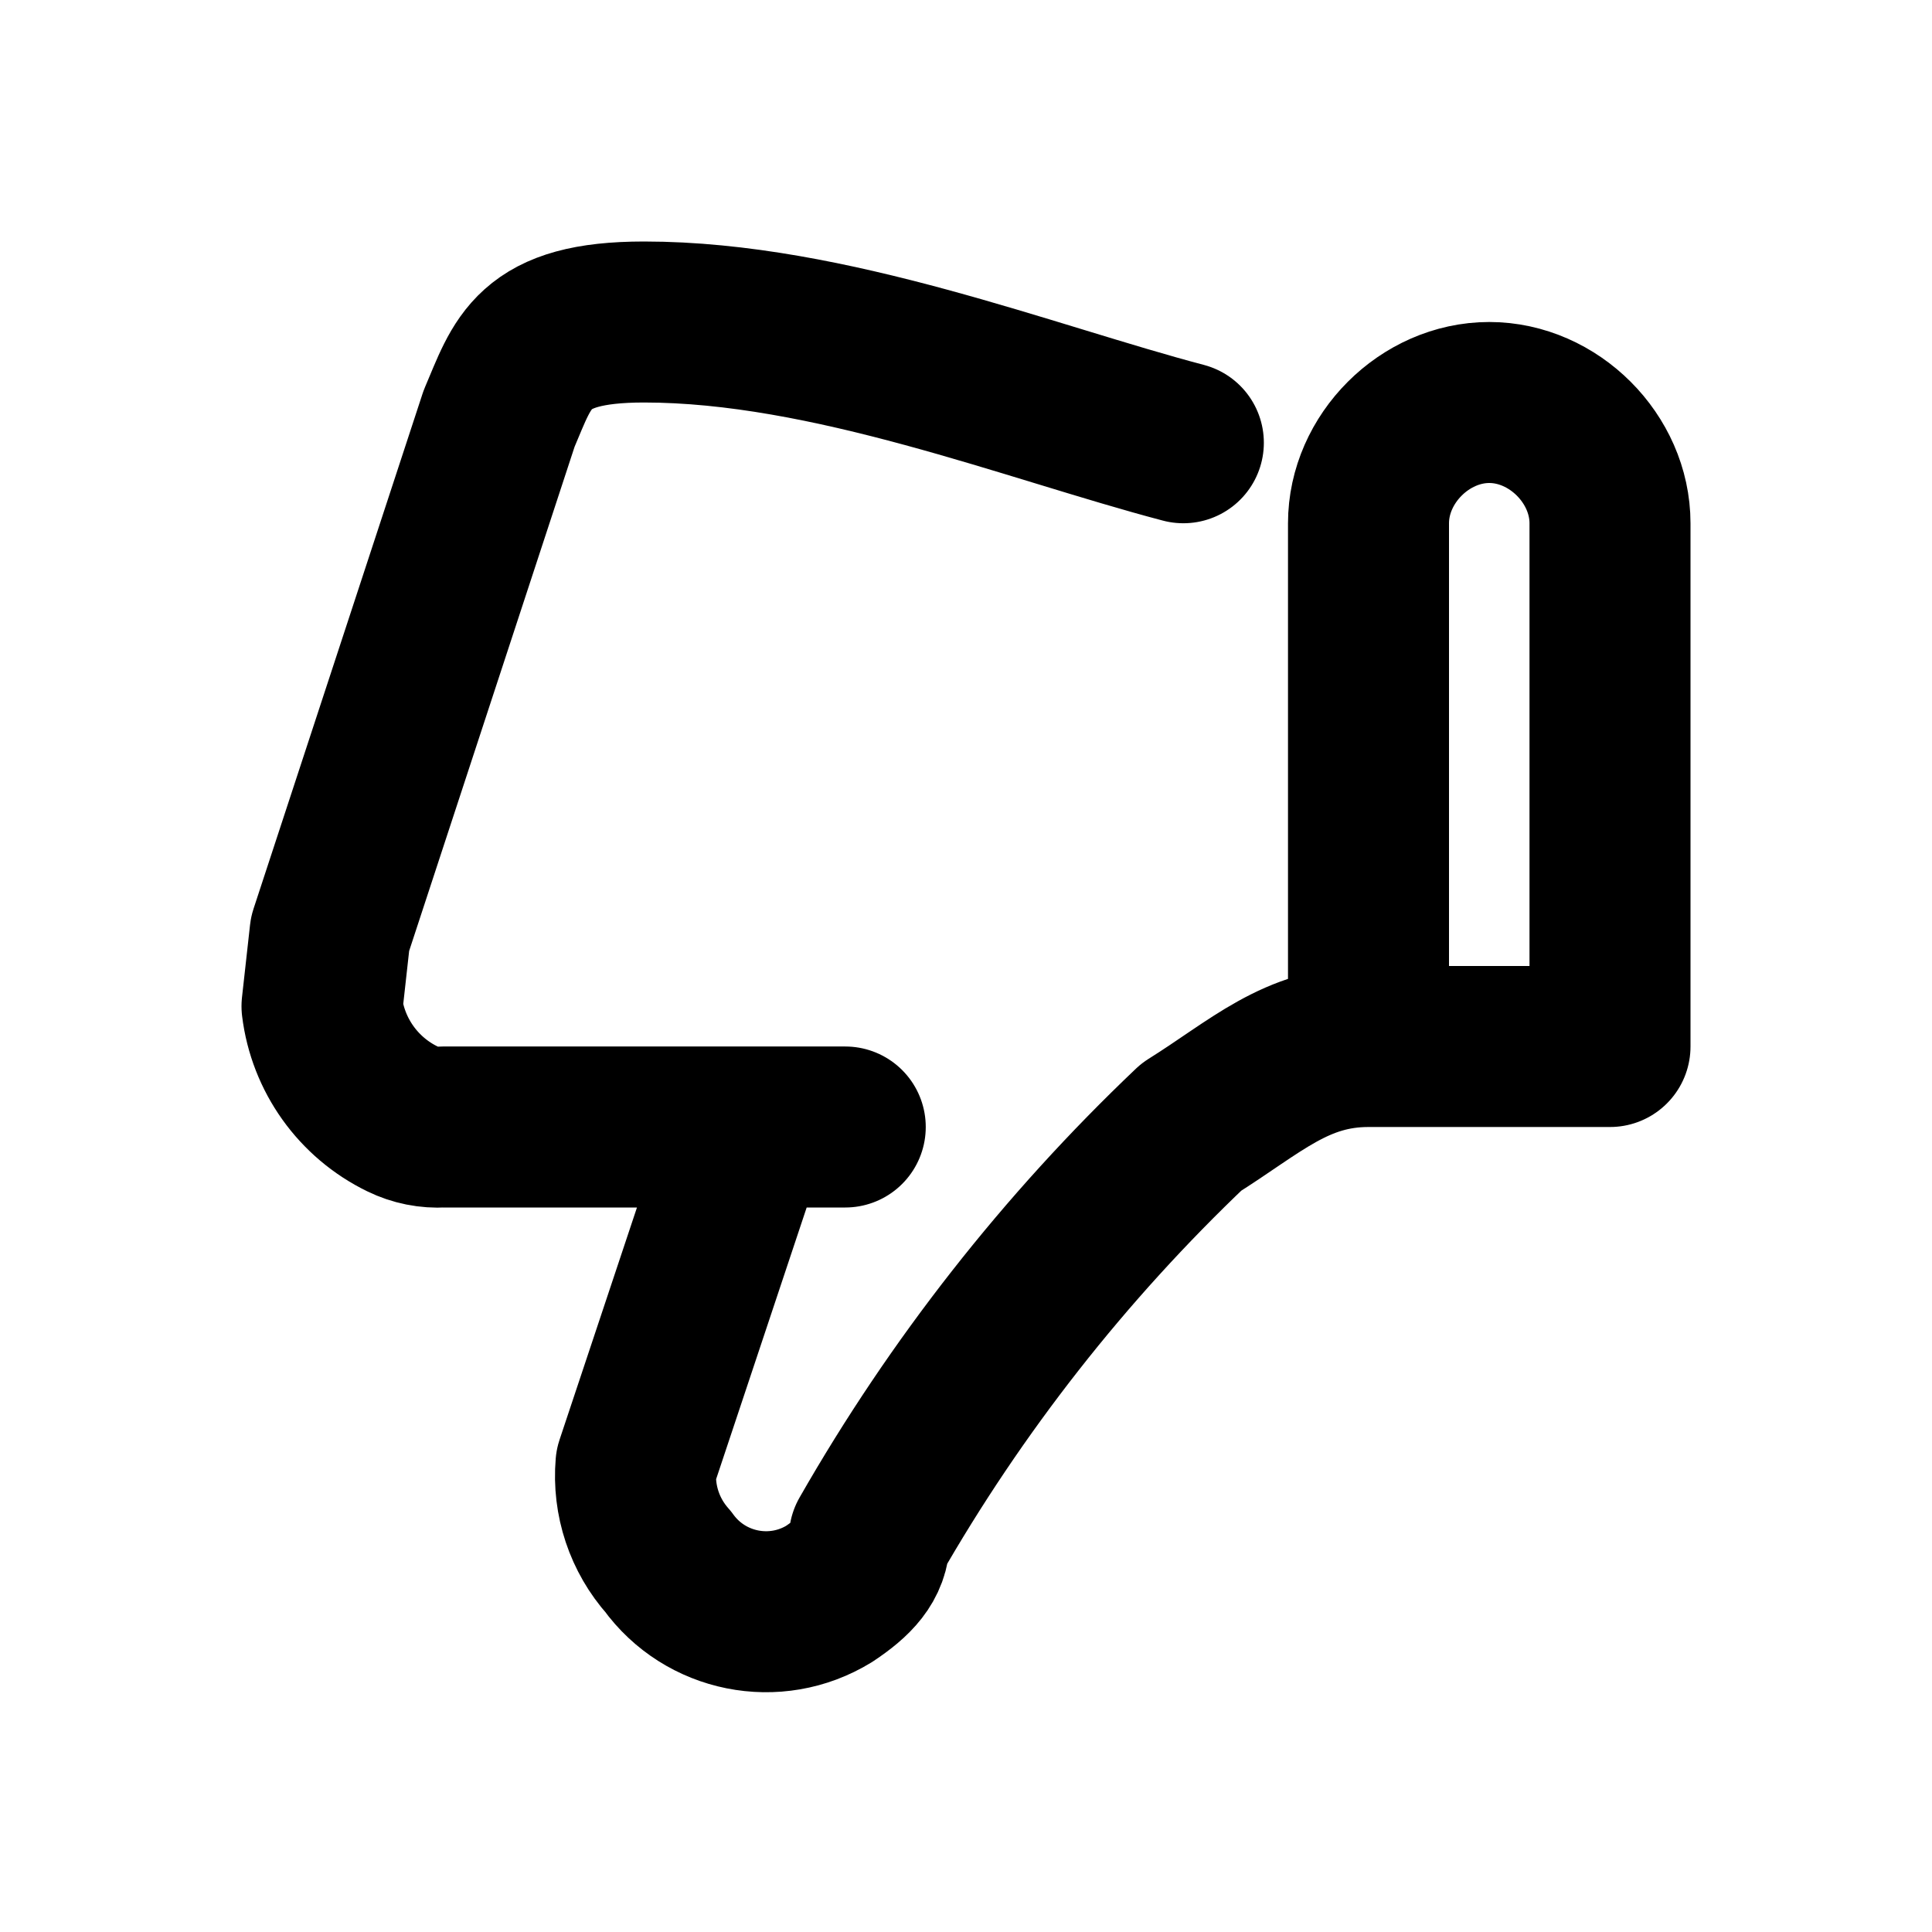
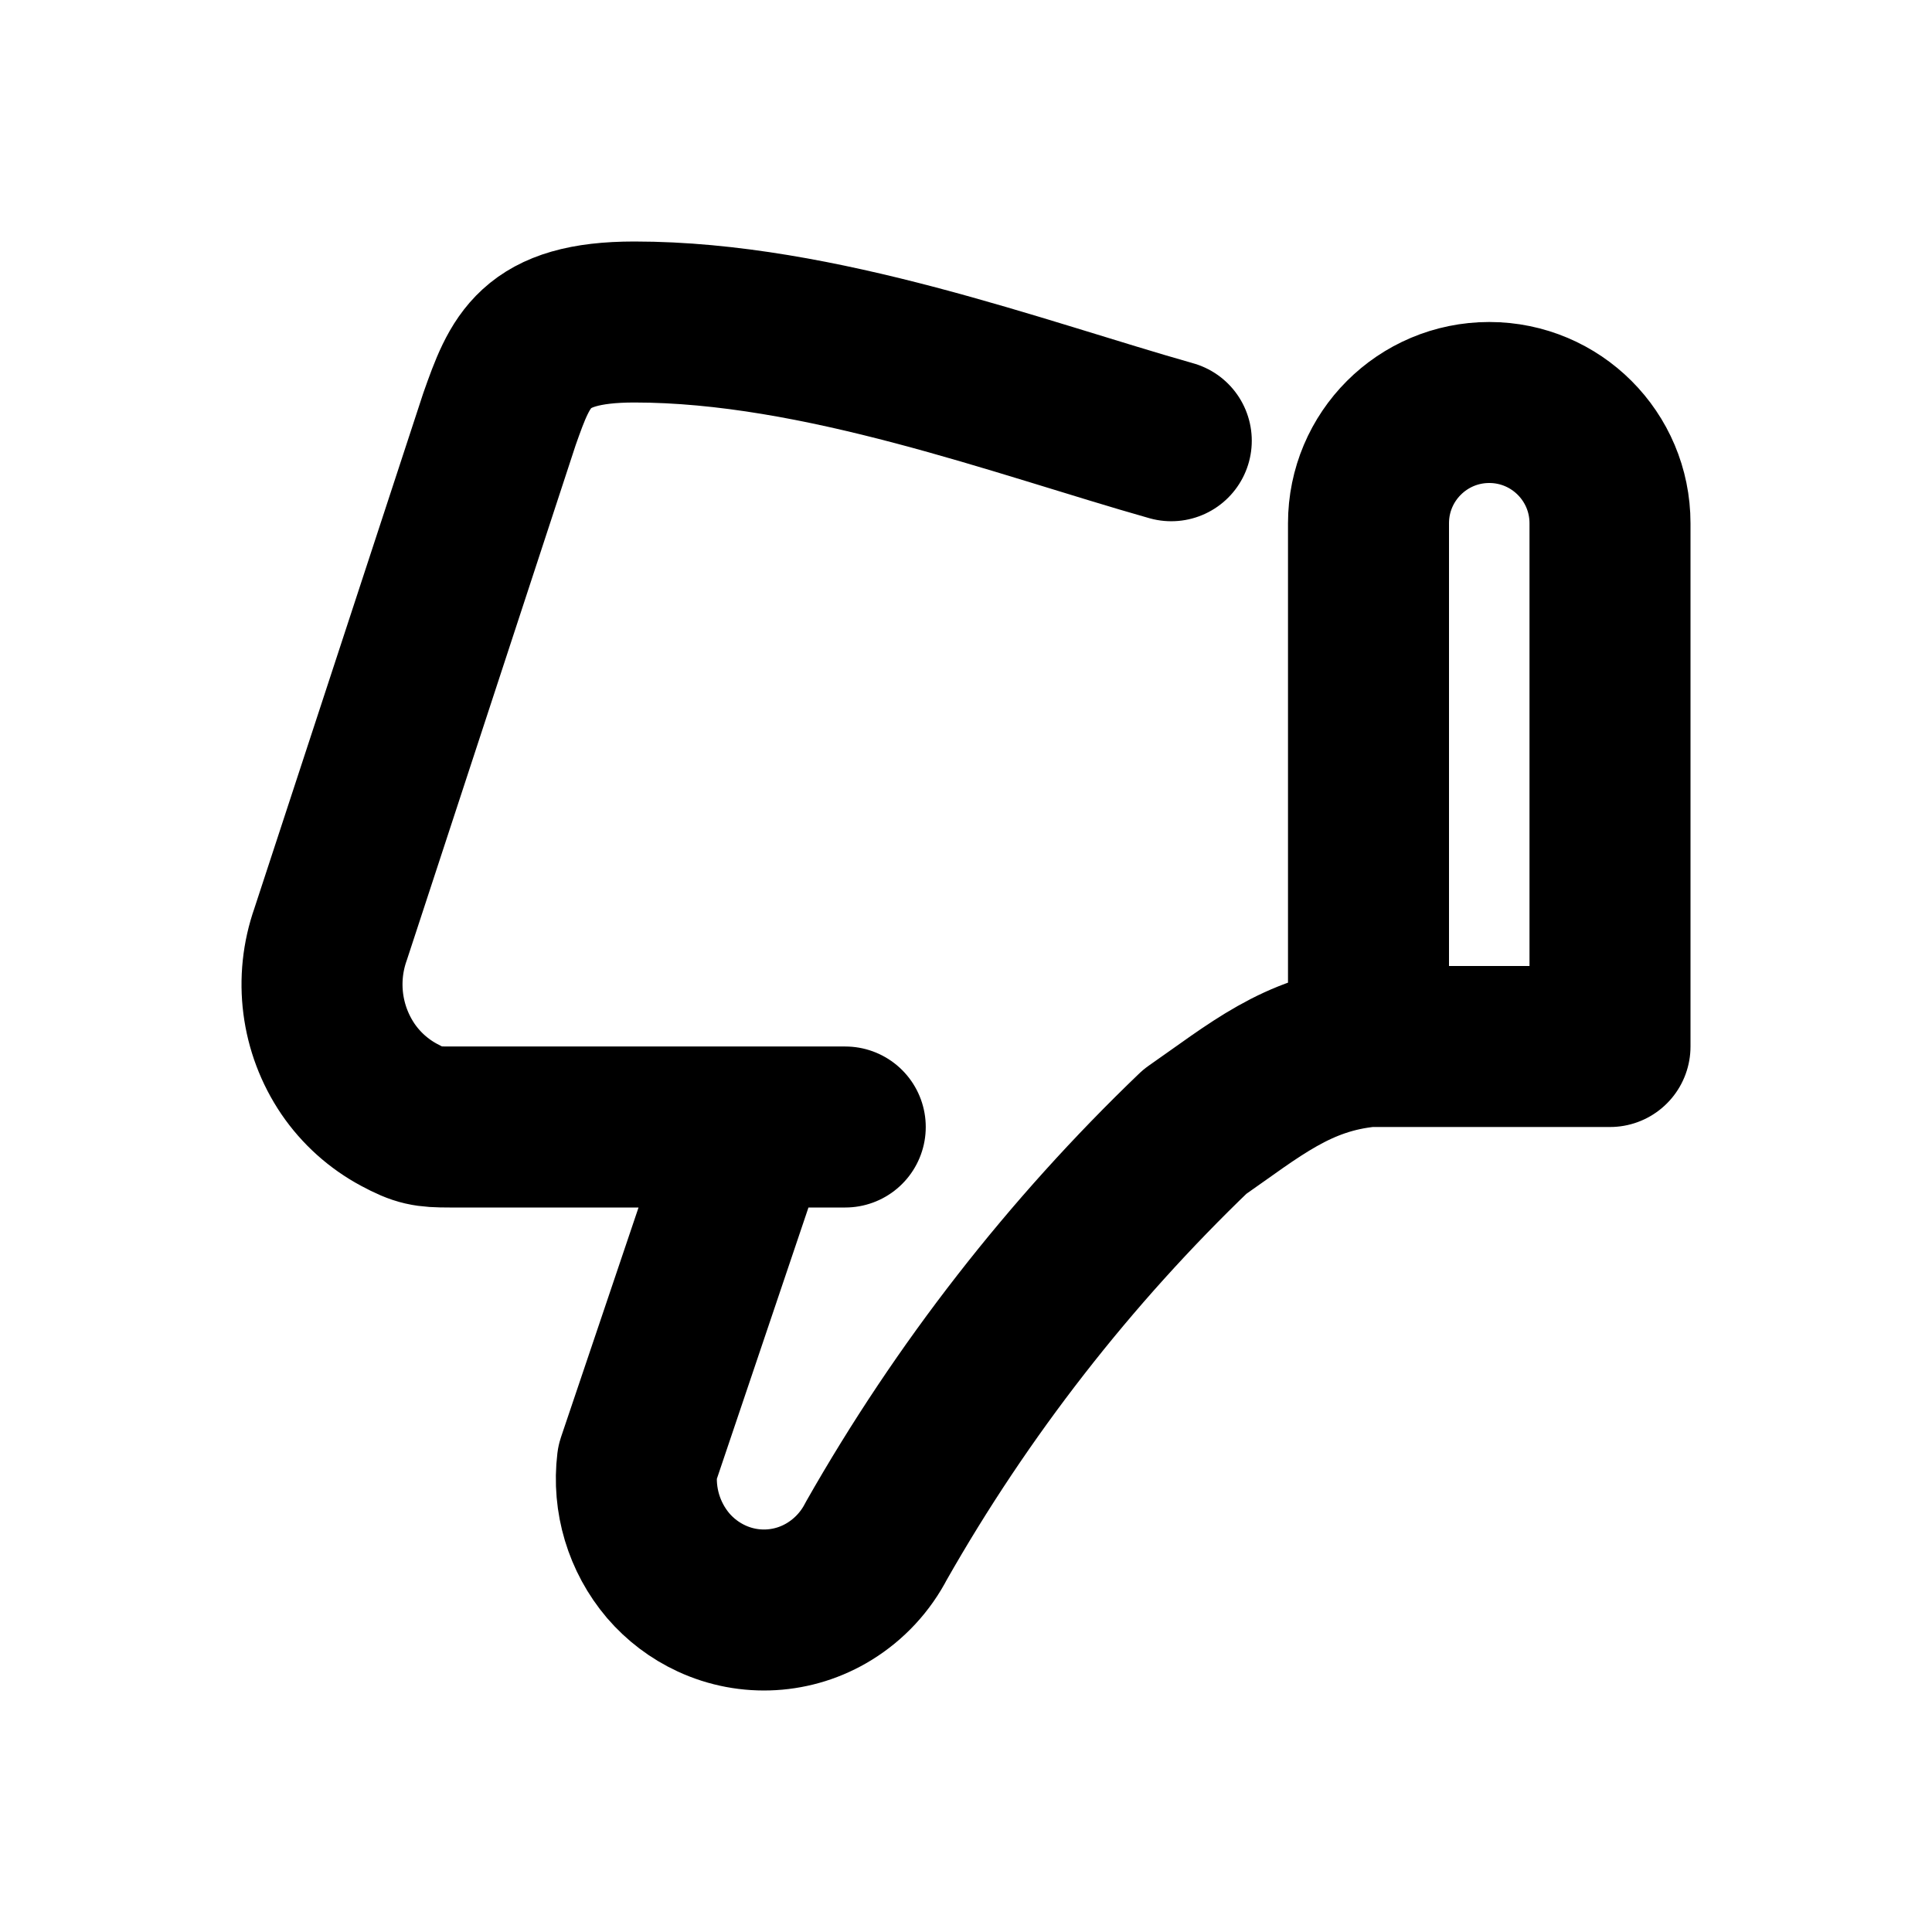
<svg xmlns="http://www.w3.org/2000/svg" width="24" height="24" fill="none" viewBox="0 0 24 24">
-   <path stroke="currentColor" stroke-linecap="round" stroke-linejoin="round" stroke-width="2" d="M17 13c-.9 0-1.4.5-2.2 1a22.3 22.3 0 0 0-4 5.1c0 .3-.2.5-.5.7a1.5 1.5 0 0 1-2-.4 1.6 1.6 0 0 1-.4-1.2L9.3 14m7.7-1h3V6.5c0-.8-.7-1.5-1.5-1.5v0c-.8 0-1.5.7-1.5 1.5V13Zm-6.5 1h-5a1 1 0 0 1-.5-.1 1.8 1.8 0 0 1-1-1.4l.1-.9 2.1-6.4C6.5 4.5 6.6 4 8 4c2.3 0 4.8 1 6.7 1.5" />
+   <path stroke="currentColor" stroke-linecap="round" stroke-linejoin="round" stroke-width="2" d="M17 13c-.889.086-1.416.543-2.156 1.057a22.322 22.322 0 0 0-3.958 5.084 1.6 1.6 0 0 1-.582.628 1.549 1.549 0 0 1-1.466.087 1.587 1.587 0 0 1-.537-.406 1.666 1.666 0 0 1-.384-1.279l1.389-4.114M17 13h3V6.5A1.5 1.5 0 0 0 18.5 5v0A1.5 1.5 0 0 0 17 6.5V13Zm-6.5 1H5.585c-.286 0-.372-.014-.626-.15a1.797 1.797 0 0 1-.637-.572 1.873 1.873 0 0 1-.215-1.673l2.098-6.4C6.462 4.48 6.632 4 7.88 4c2.302 0 4.79.943 6.67 1.475" />
</svg>
